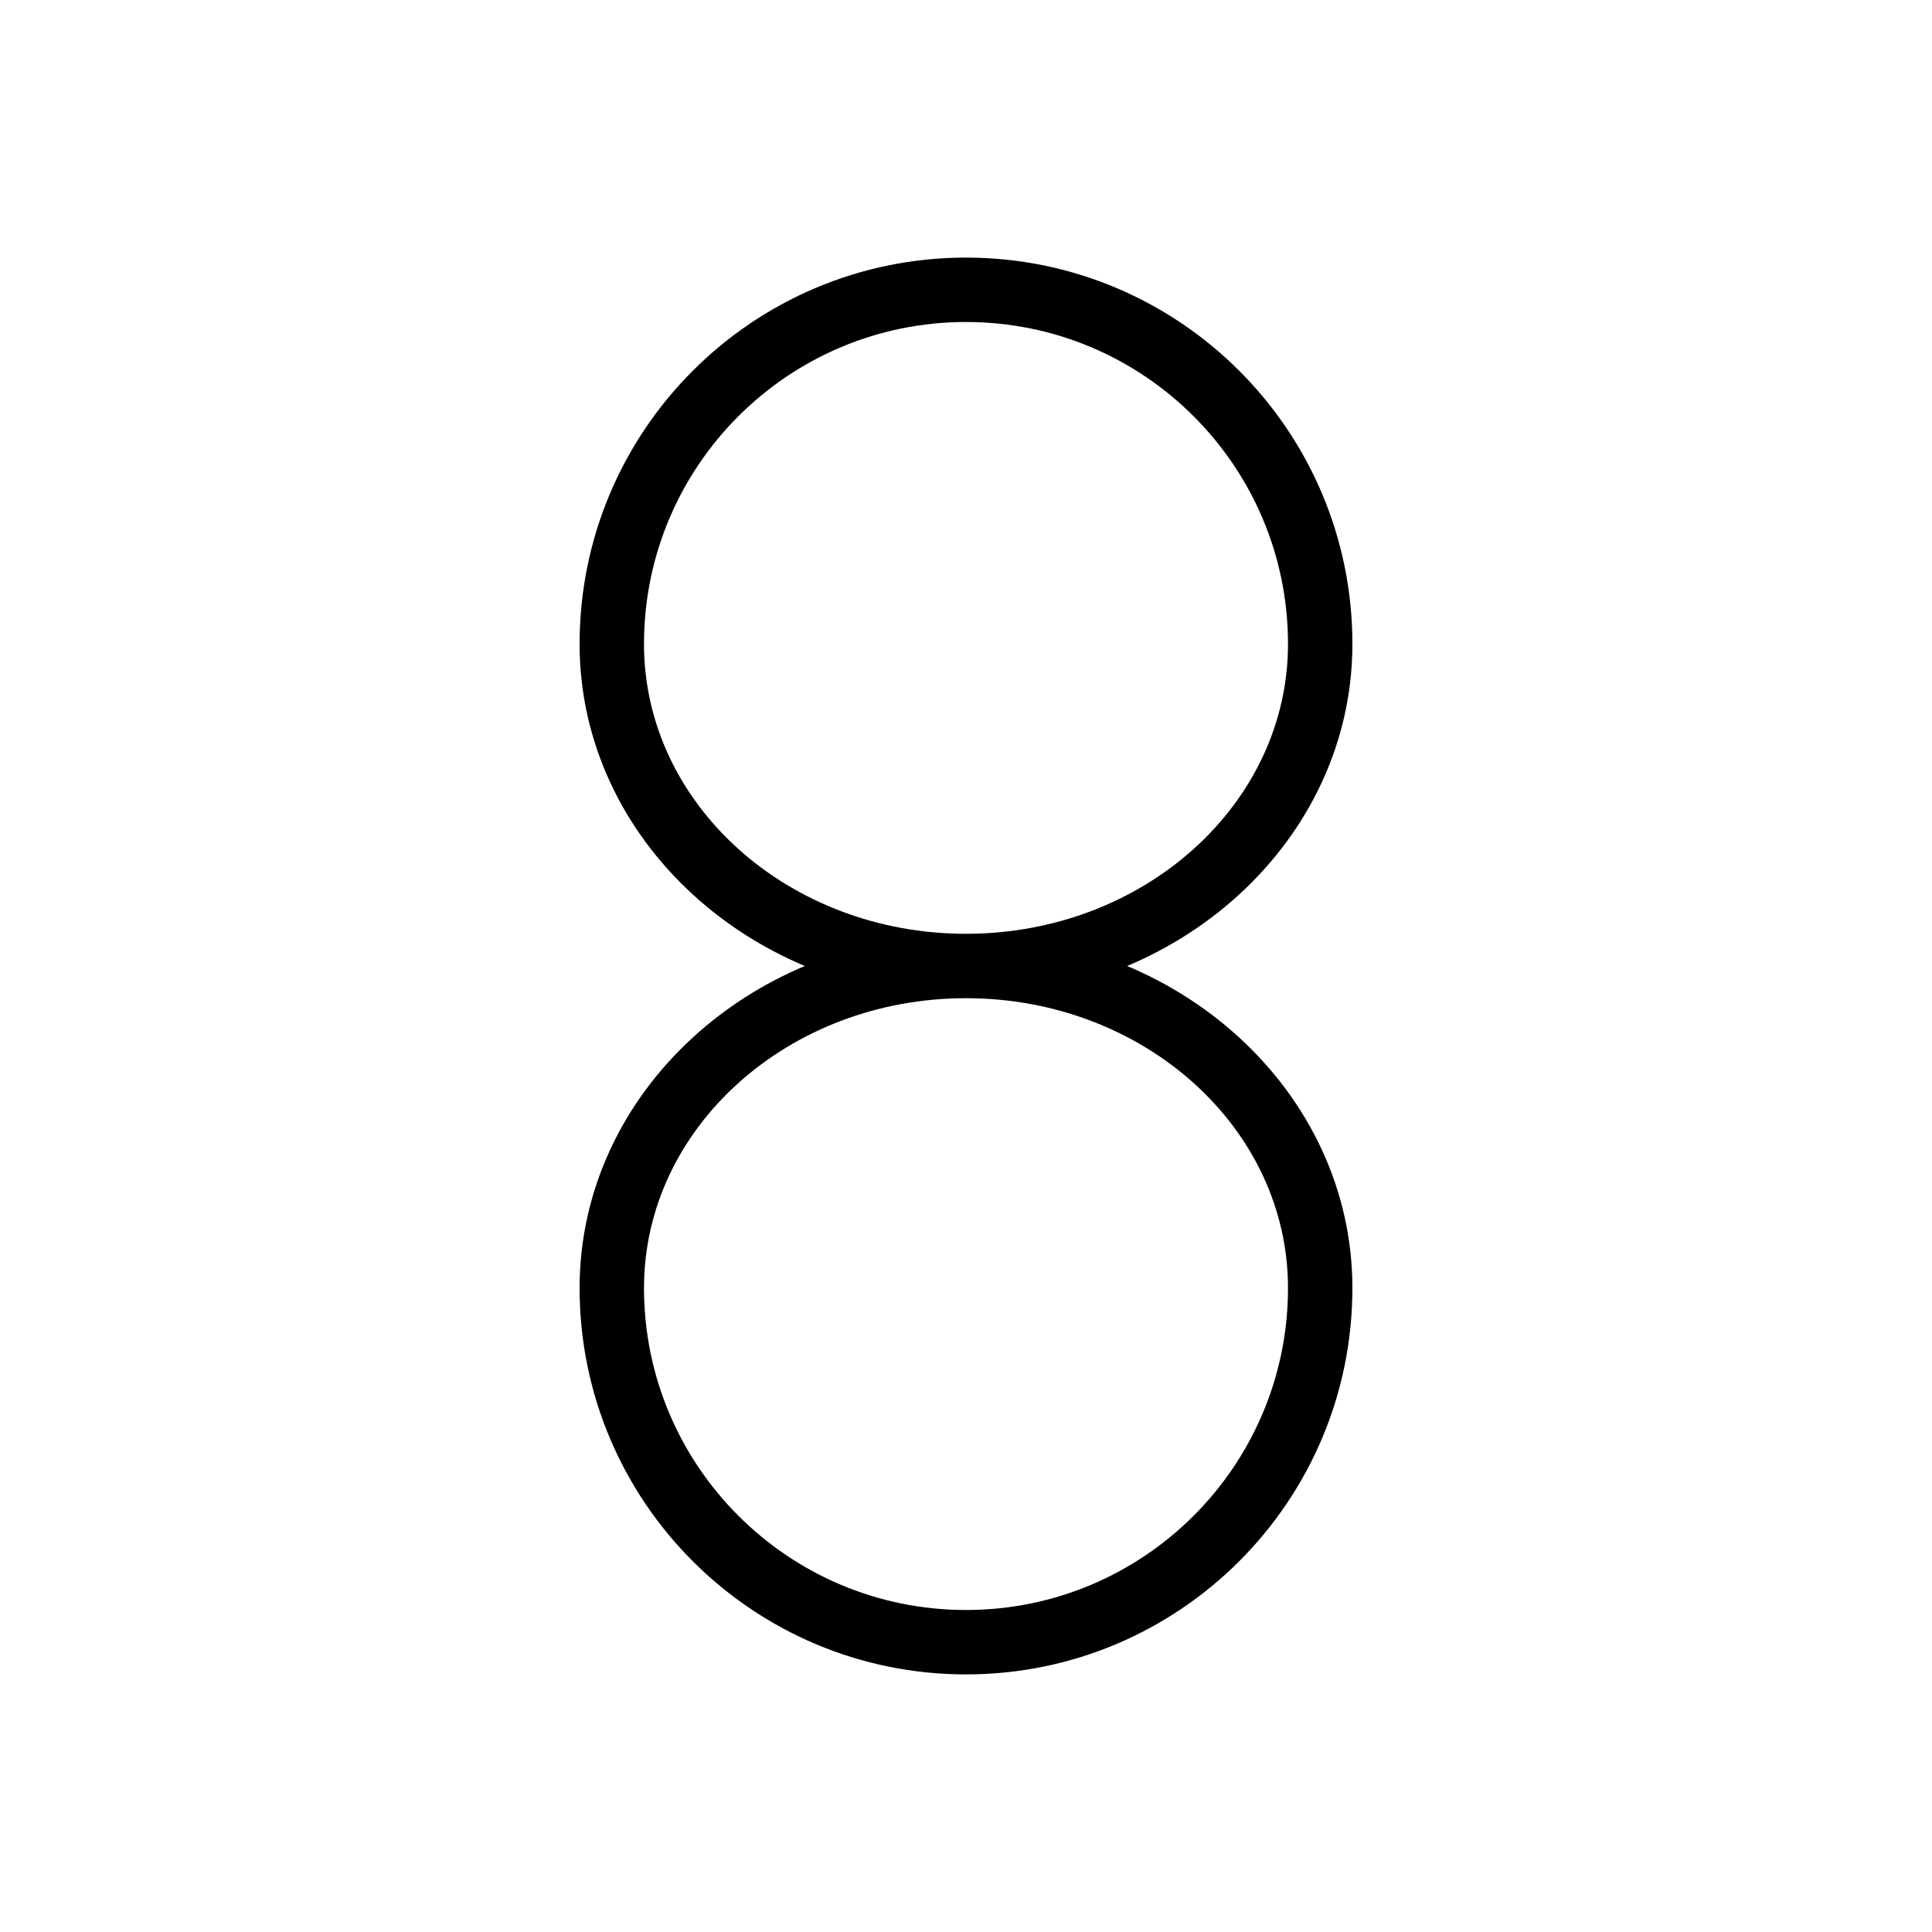
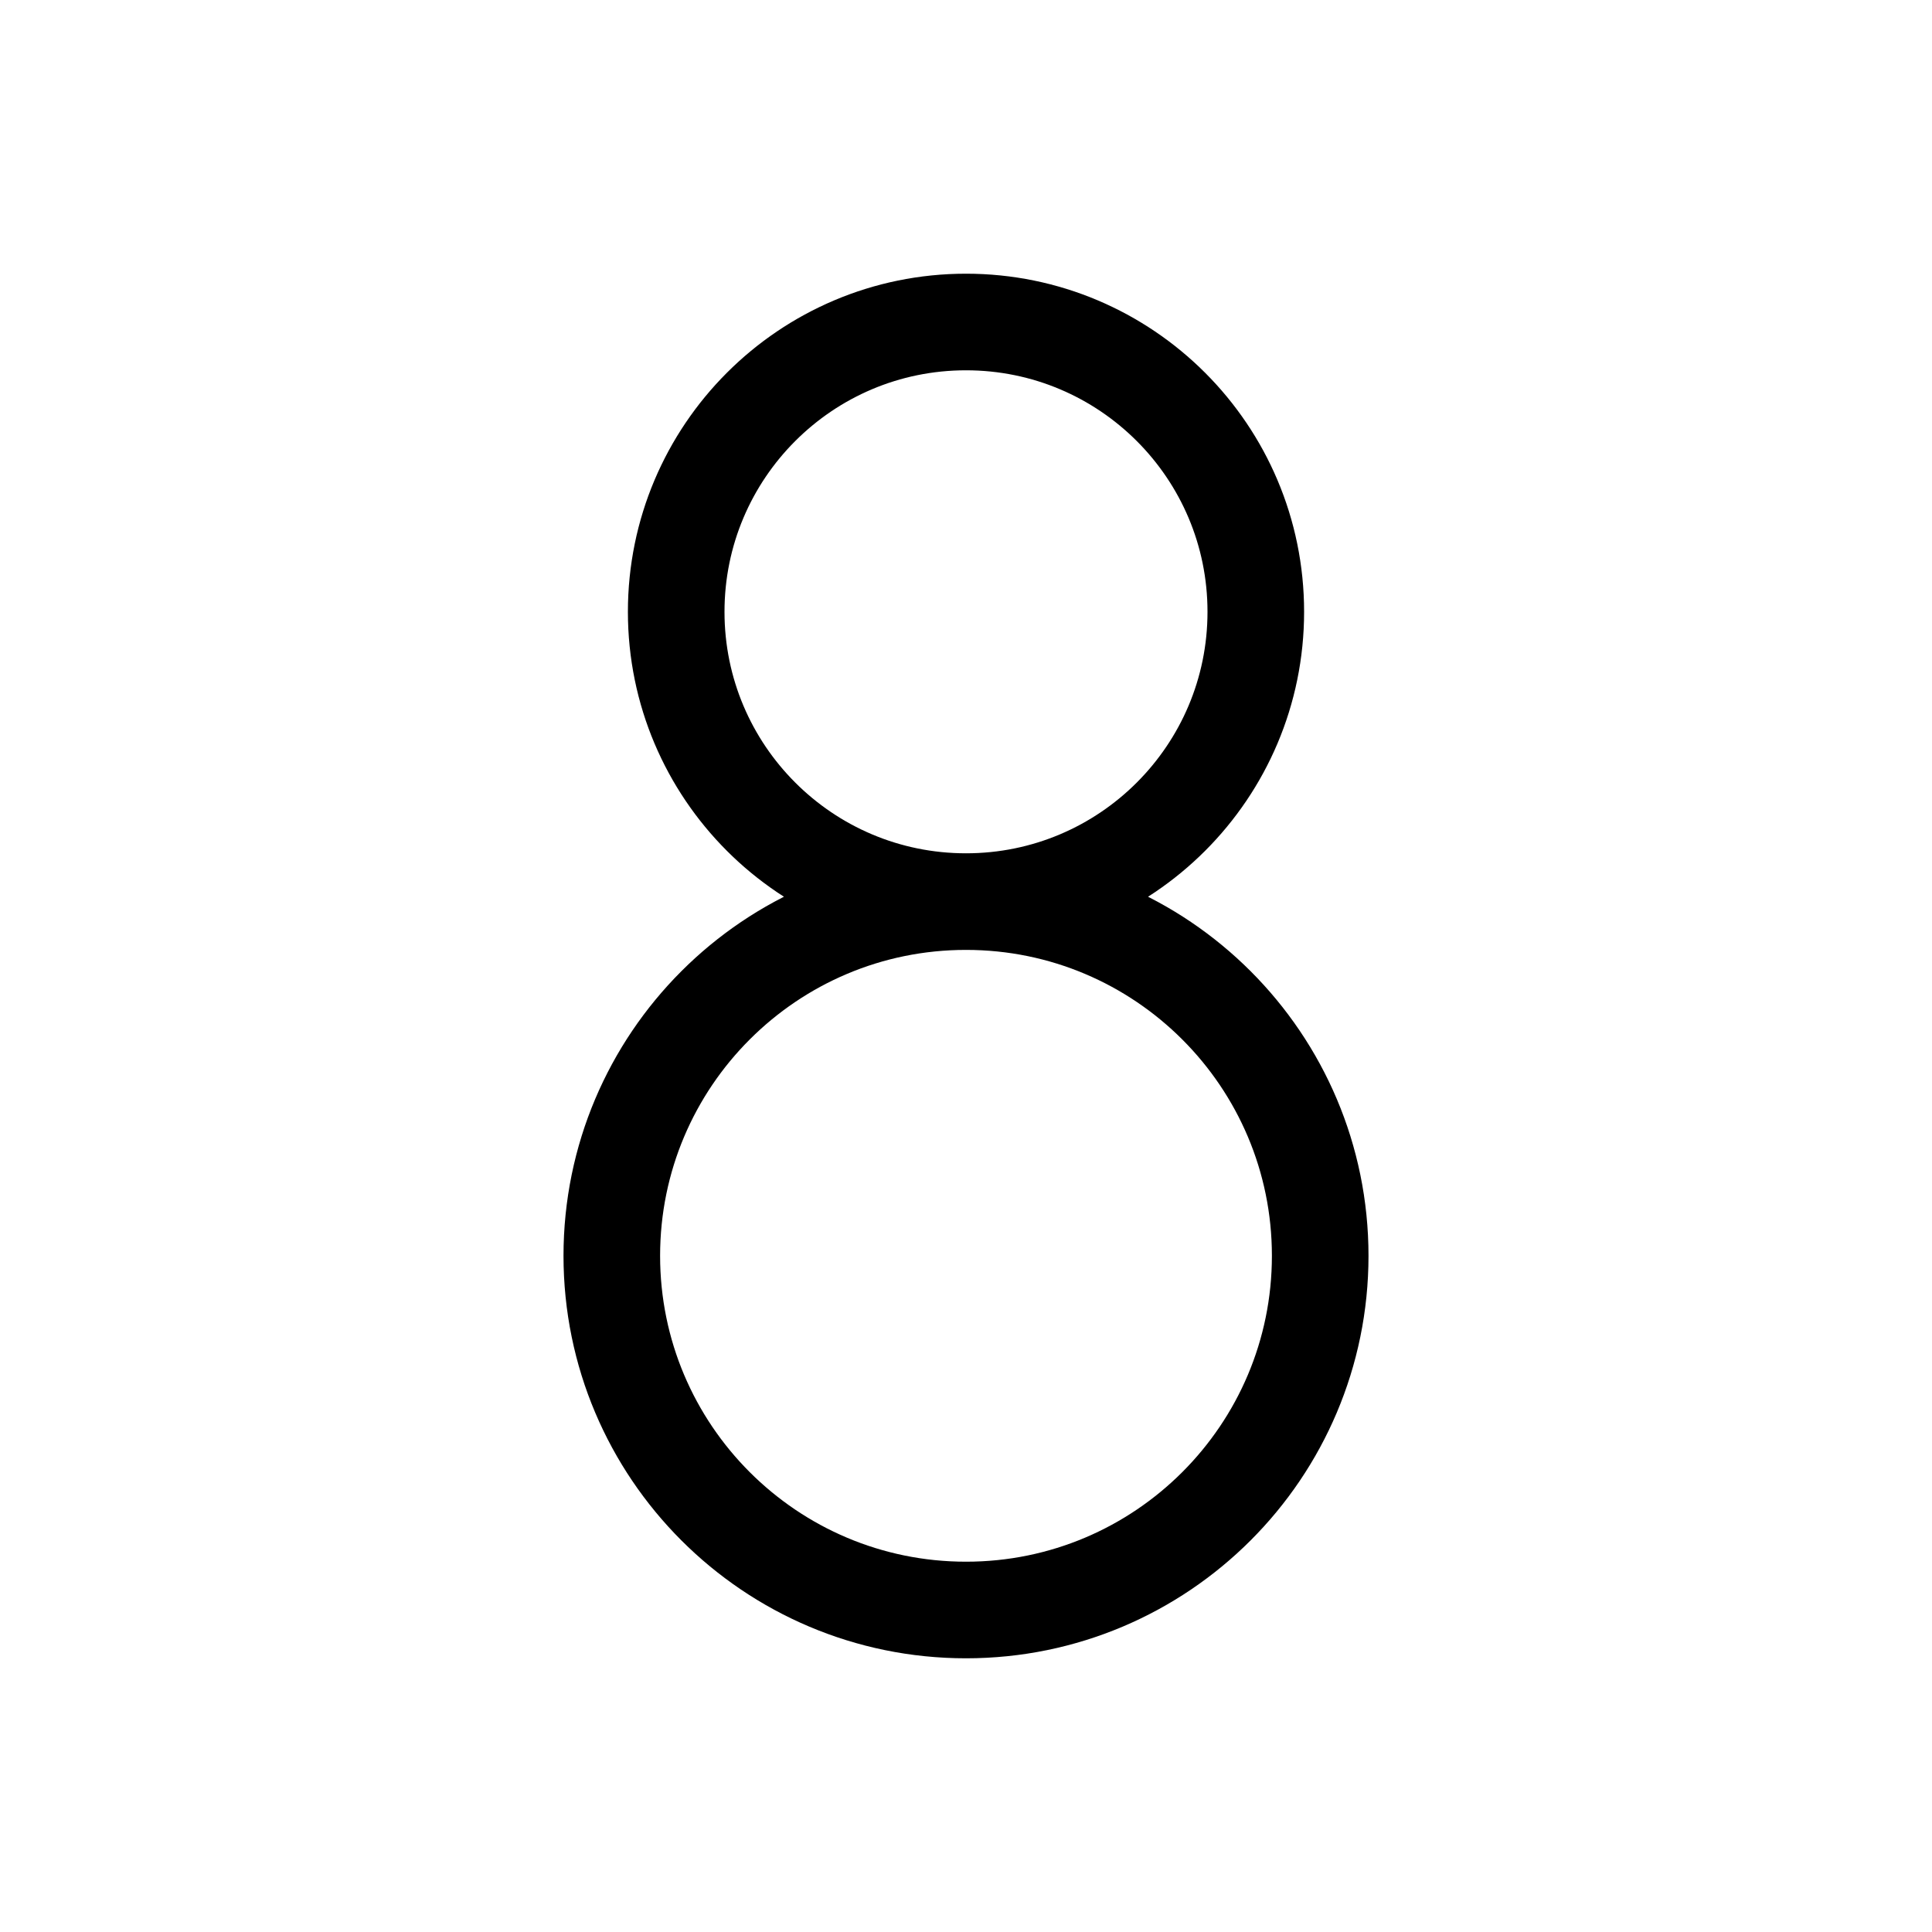
<svg xmlns="http://www.w3.org/2000/svg" viewBox="0 0 60 60" version="1.1">
-   <path id="8" d="         M 18,20         A 12,12 180 0 1 42,20         A 12,11 180 0 1 18,20         M 20,20         A 10,9 180 0 0 40,20         A 10,10 180 0 0 20,20         Z         M 18,40         A 12,11 180 0 1 42,40         A 12,12 180 0 1 18,40         M 20,40         A 10,10 180 0 0 40,40         A 10,9 180 0 0 20,40         Z     " />
+   <style>
+         .a {
+             fill: none;
+             stroke: black;
+             stroke-width: 3;
+         }
+     </style>
+   <path d="         M 21,19         A 9,9 90 1 1 39,19         A 9,9 90 1 1 21,19         M 19,39         A 11,11 90 1 1 41,39         A 11,11 90 1 1 19,39     " class="a" />
</svg>
